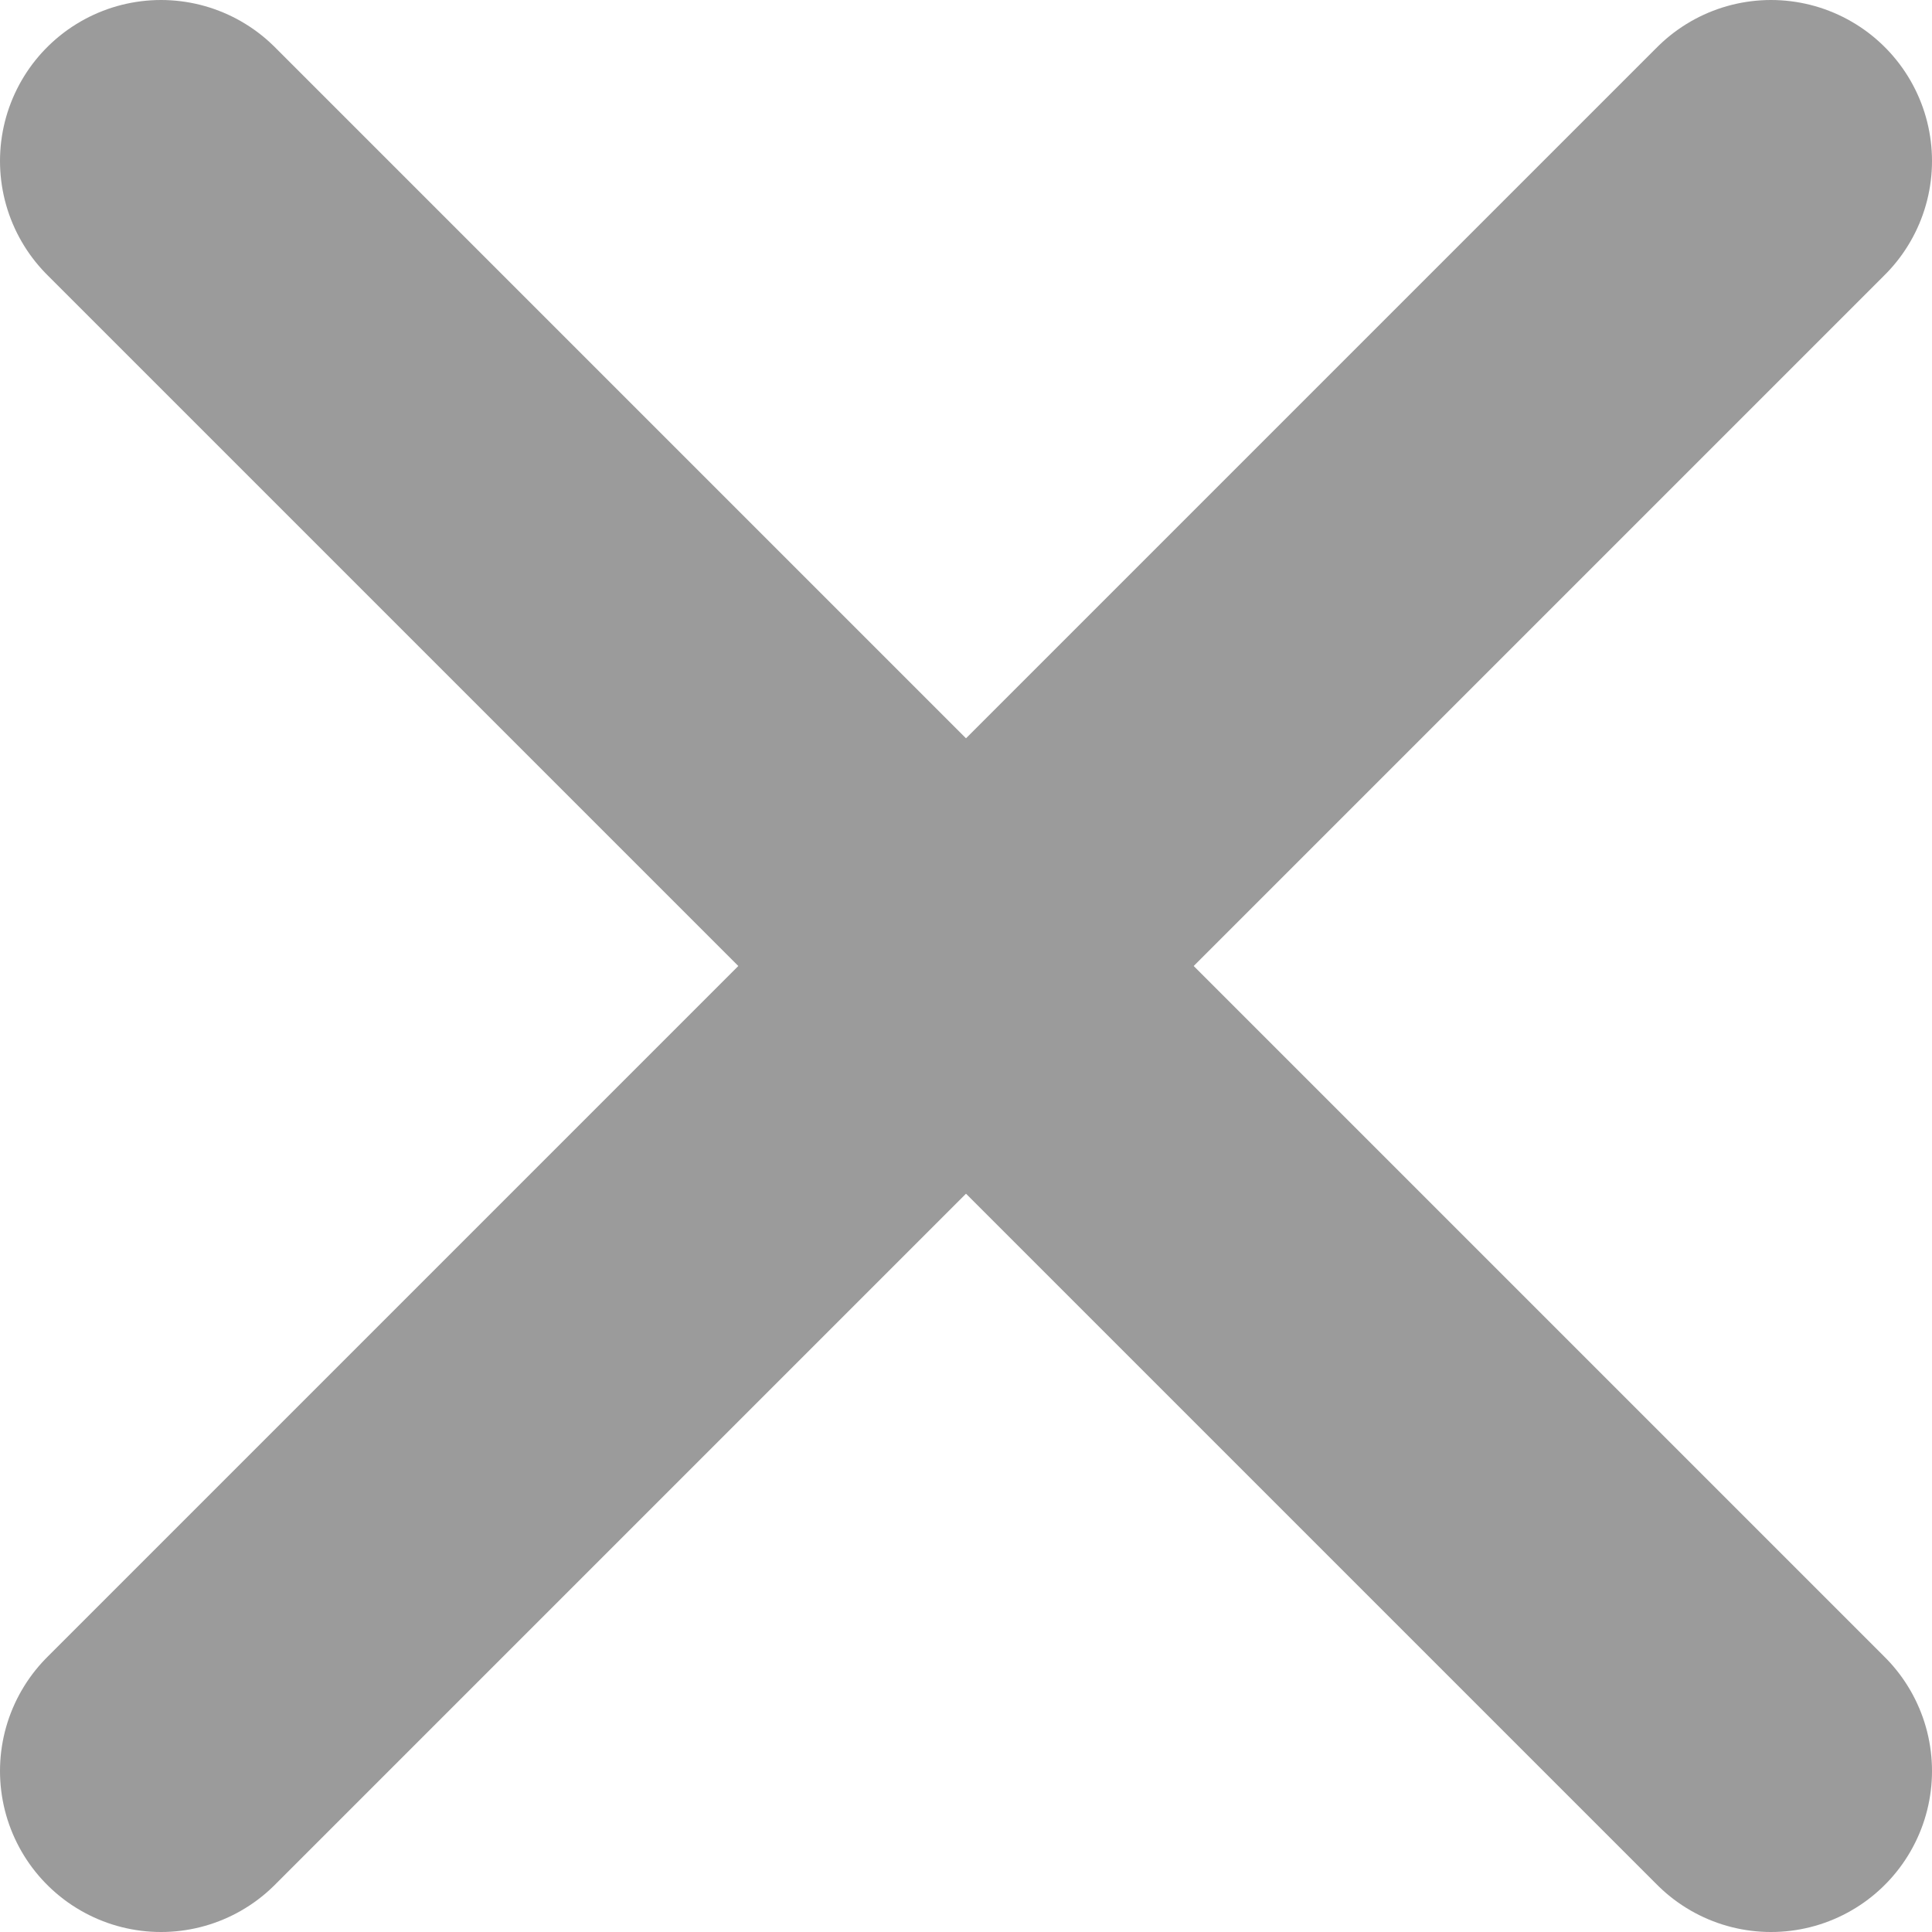
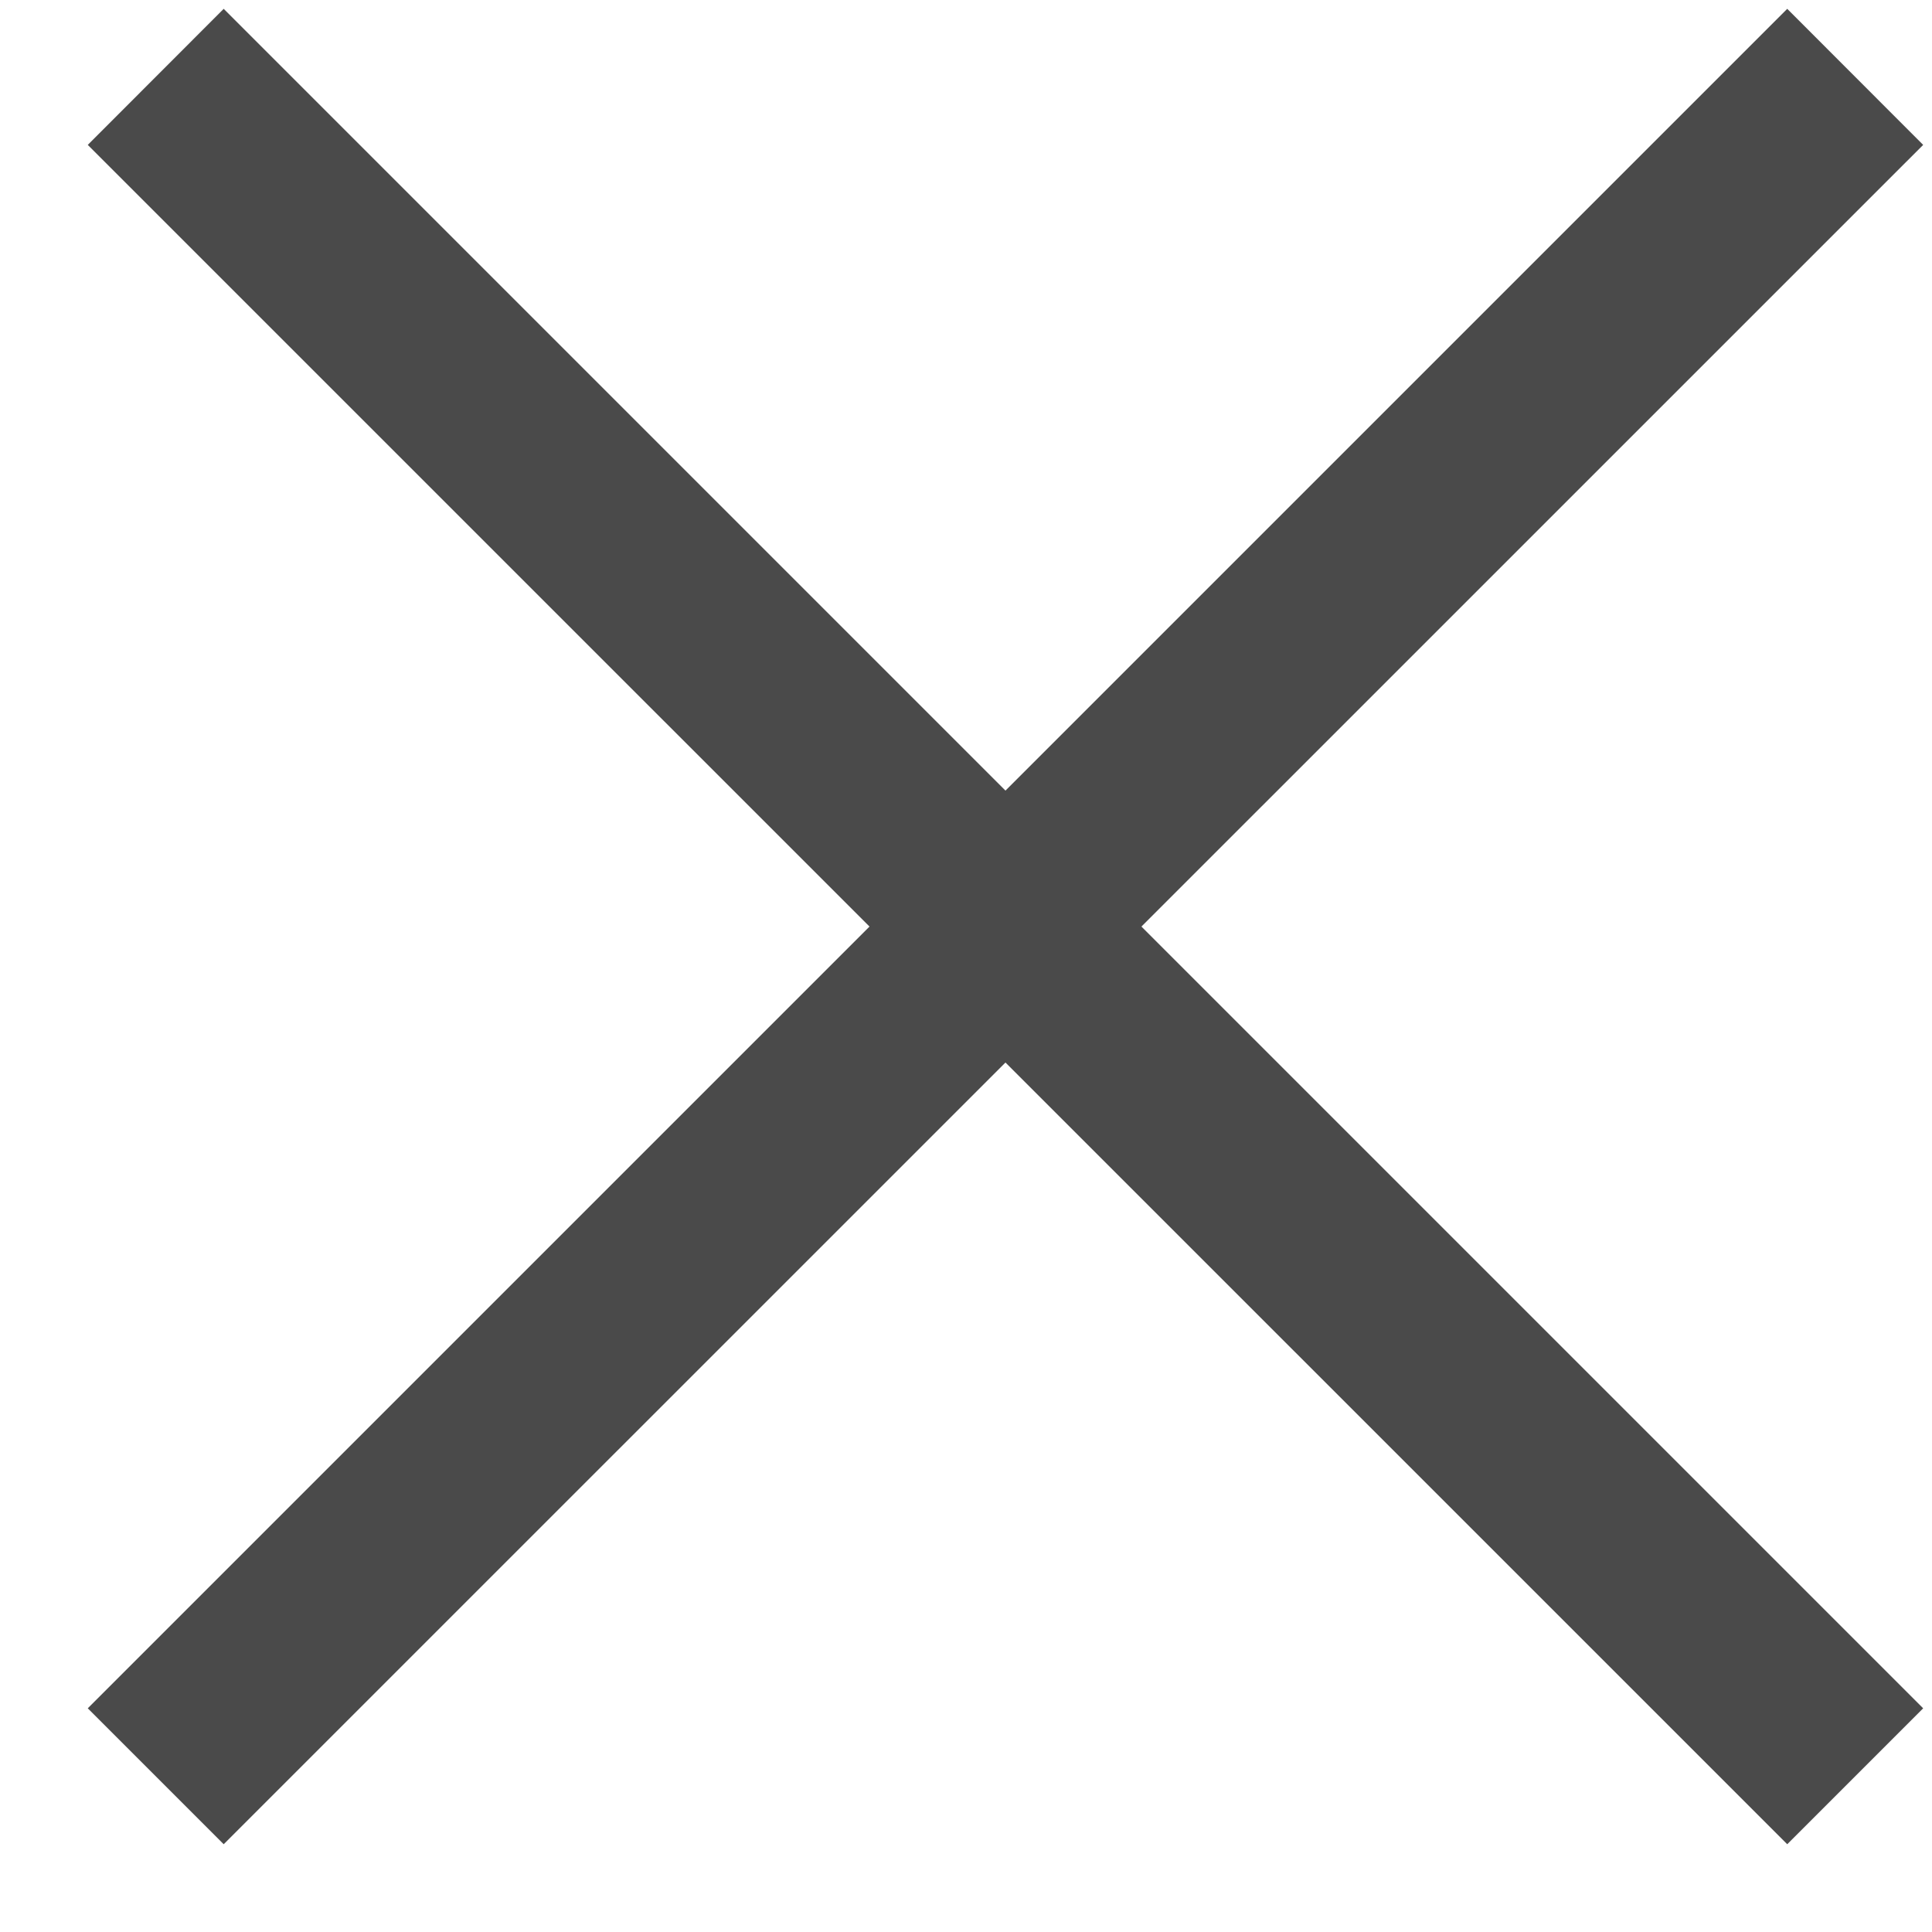
- <svg xmlns="http://www.w3.org/2000/svg" version="1.1" id="Layer_1" x="0px" y="0px" width="12px" height="12px" viewBox="0 0 12 12" enable-background="new 0 0 12 12" xml:space="preserve">
-   <g id="Canvas">
-     <g id="cross">
-       <path id="Stroke-1" fill="none" stroke="#9B9B9B" stroke-width="2" stroke-linecap="round" stroke-linejoin="round" d="M1,1l10,10    " />
-       <path id="Stroke-3" fill="none" stroke="#9B9B9B" stroke-width="2" stroke-linecap="round" stroke-linejoin="round" d="M11,1L1,11    " />
-     </g>
-   </g>
+ <svg xmlns="http://www.w3.org/2000/svg" width="14" height="14" viewBox="0 0 14 14" fill="none">
+   <path d="M0.636 12.379L12.951 0.064L13.936 1.05L1.621 13.364L0.636 12.379Z" fill="#4A4A4A" />
+   <path d="M1.621 0.064L13.936 12.379L12.951 13.364L0.636 1.05L1.621 0.064Z" fill="#4A4A4A" />
</svg>
